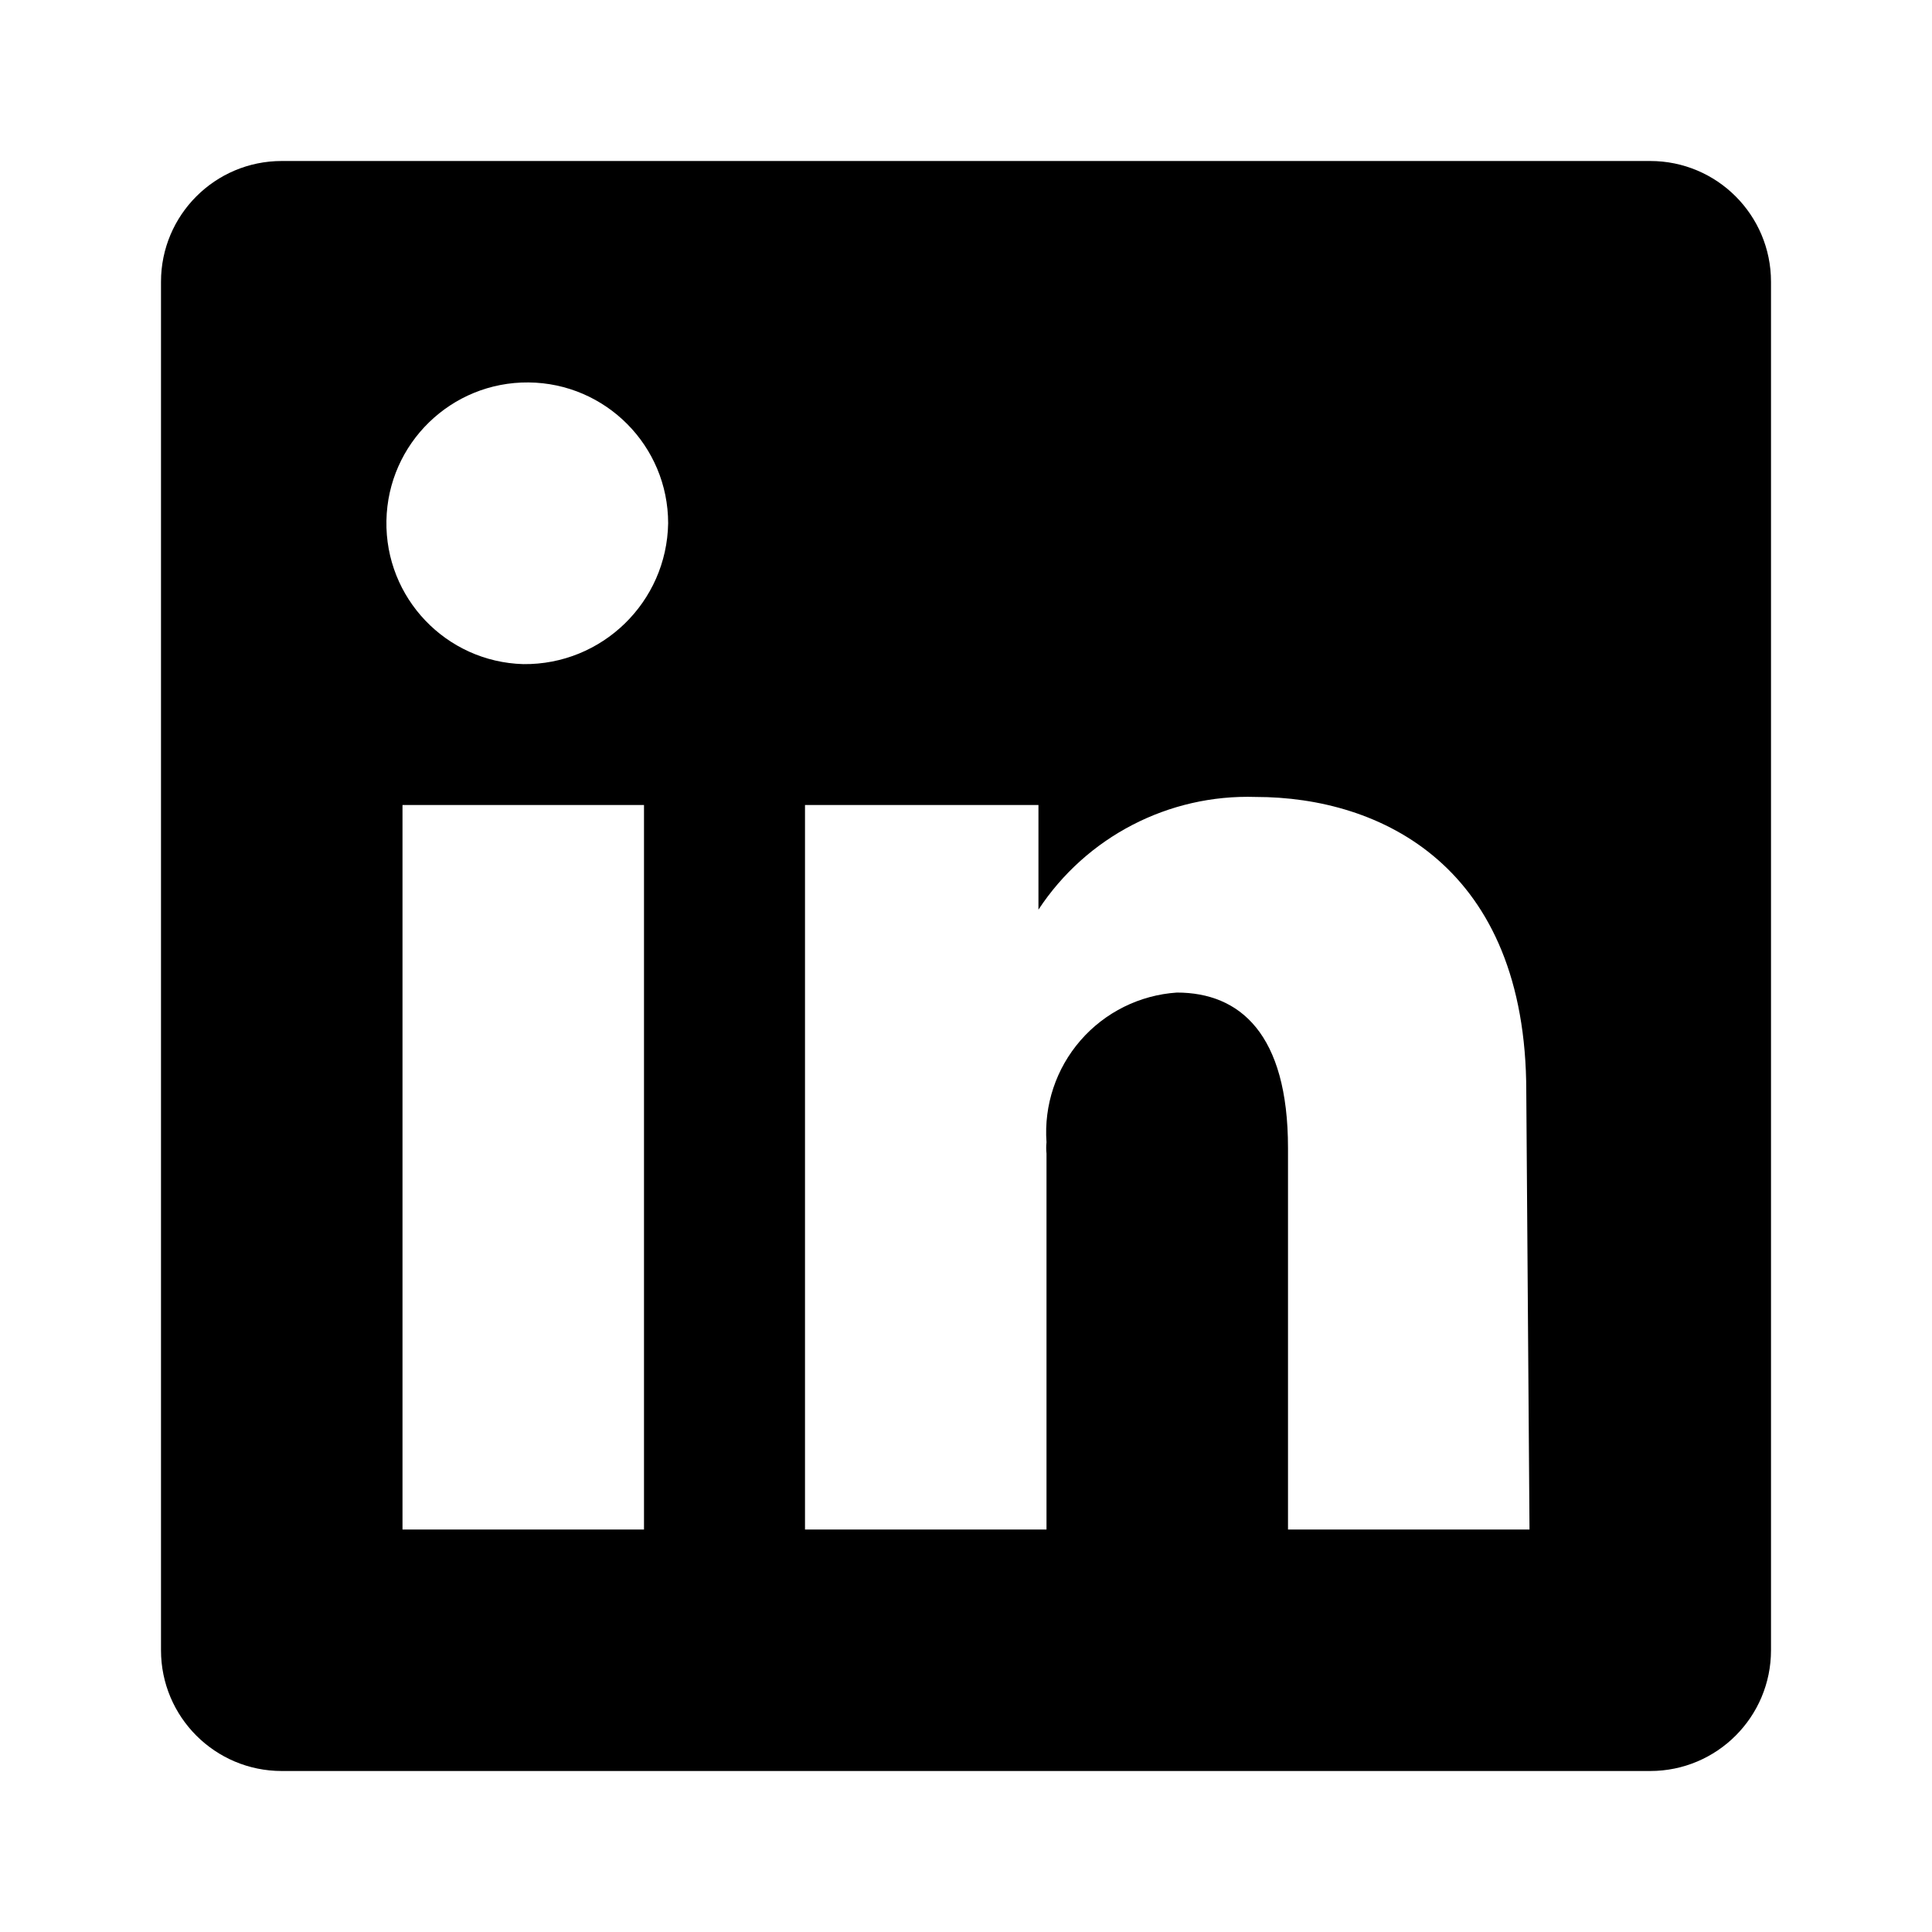
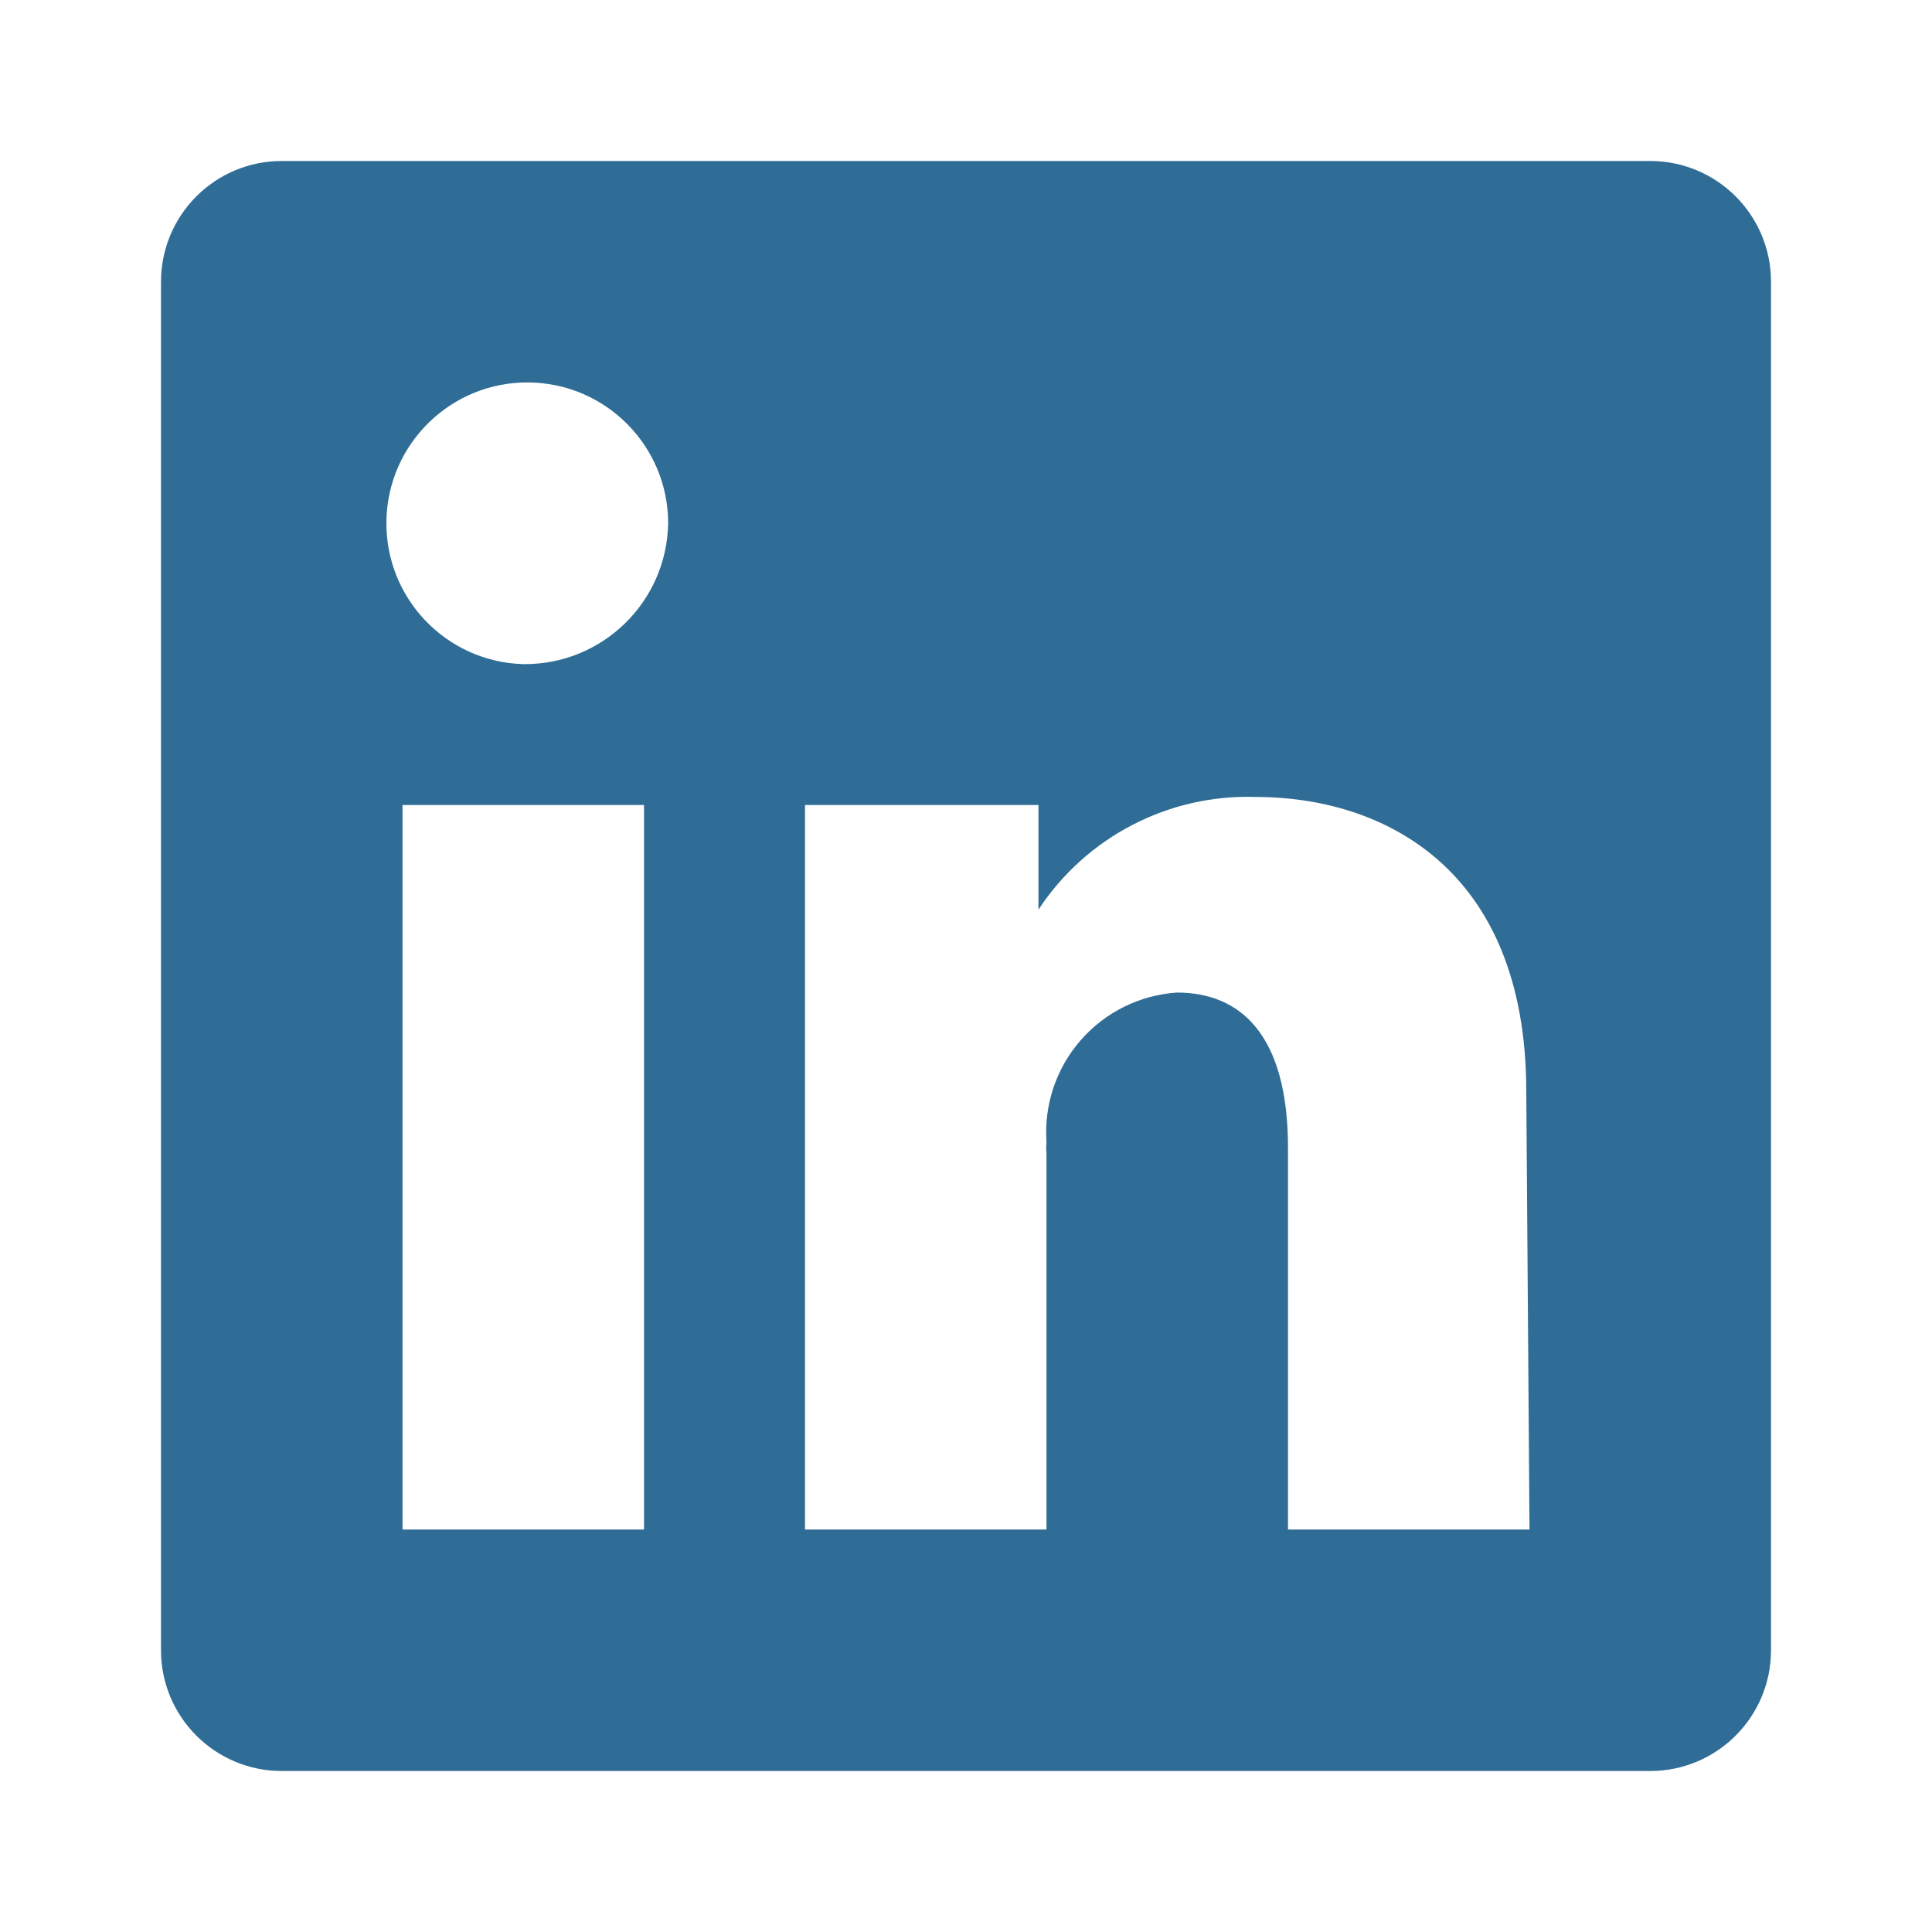
- <svg xmlns="http://www.w3.org/2000/svg" viewBox="0 0 24 24" data-supported-dps="24x24" fill="currentColor" class="mercado-match" width="24" height="24" focusable="false">
+ <svg xmlns="http://www.w3.org/2000/svg" viewBox="0 0 24 24" data-supported-dps="24x24" fill="#2f6d96" class="mercado-match" width="24" height="24" focusable="false">
  <path d="M20.5 2h-17A1.5 1.5 0 002 3.5v17A1.5 1.5 0 003.5 22h17a1.5 1.5 0 001.5-1.5v-17A1.5 1.5 0 0020.5 2zM8 19H5v-9h3zM6.5 8.25A1.75 1.75 0 118.3 6.5a1.78 1.78 0 01-1.8 1.75zM19 19h-3v-4.74c0-1.42-.6-1.93-1.38-1.93A1.74 1.74 0 0013 14.19a.66.66 0 000 .14V19h-3v-9h2.9v1.3a3.11 3.11 0 012.7-1.4c1.55 0 3.36.86 3.36 3.66z" />
</svg>
